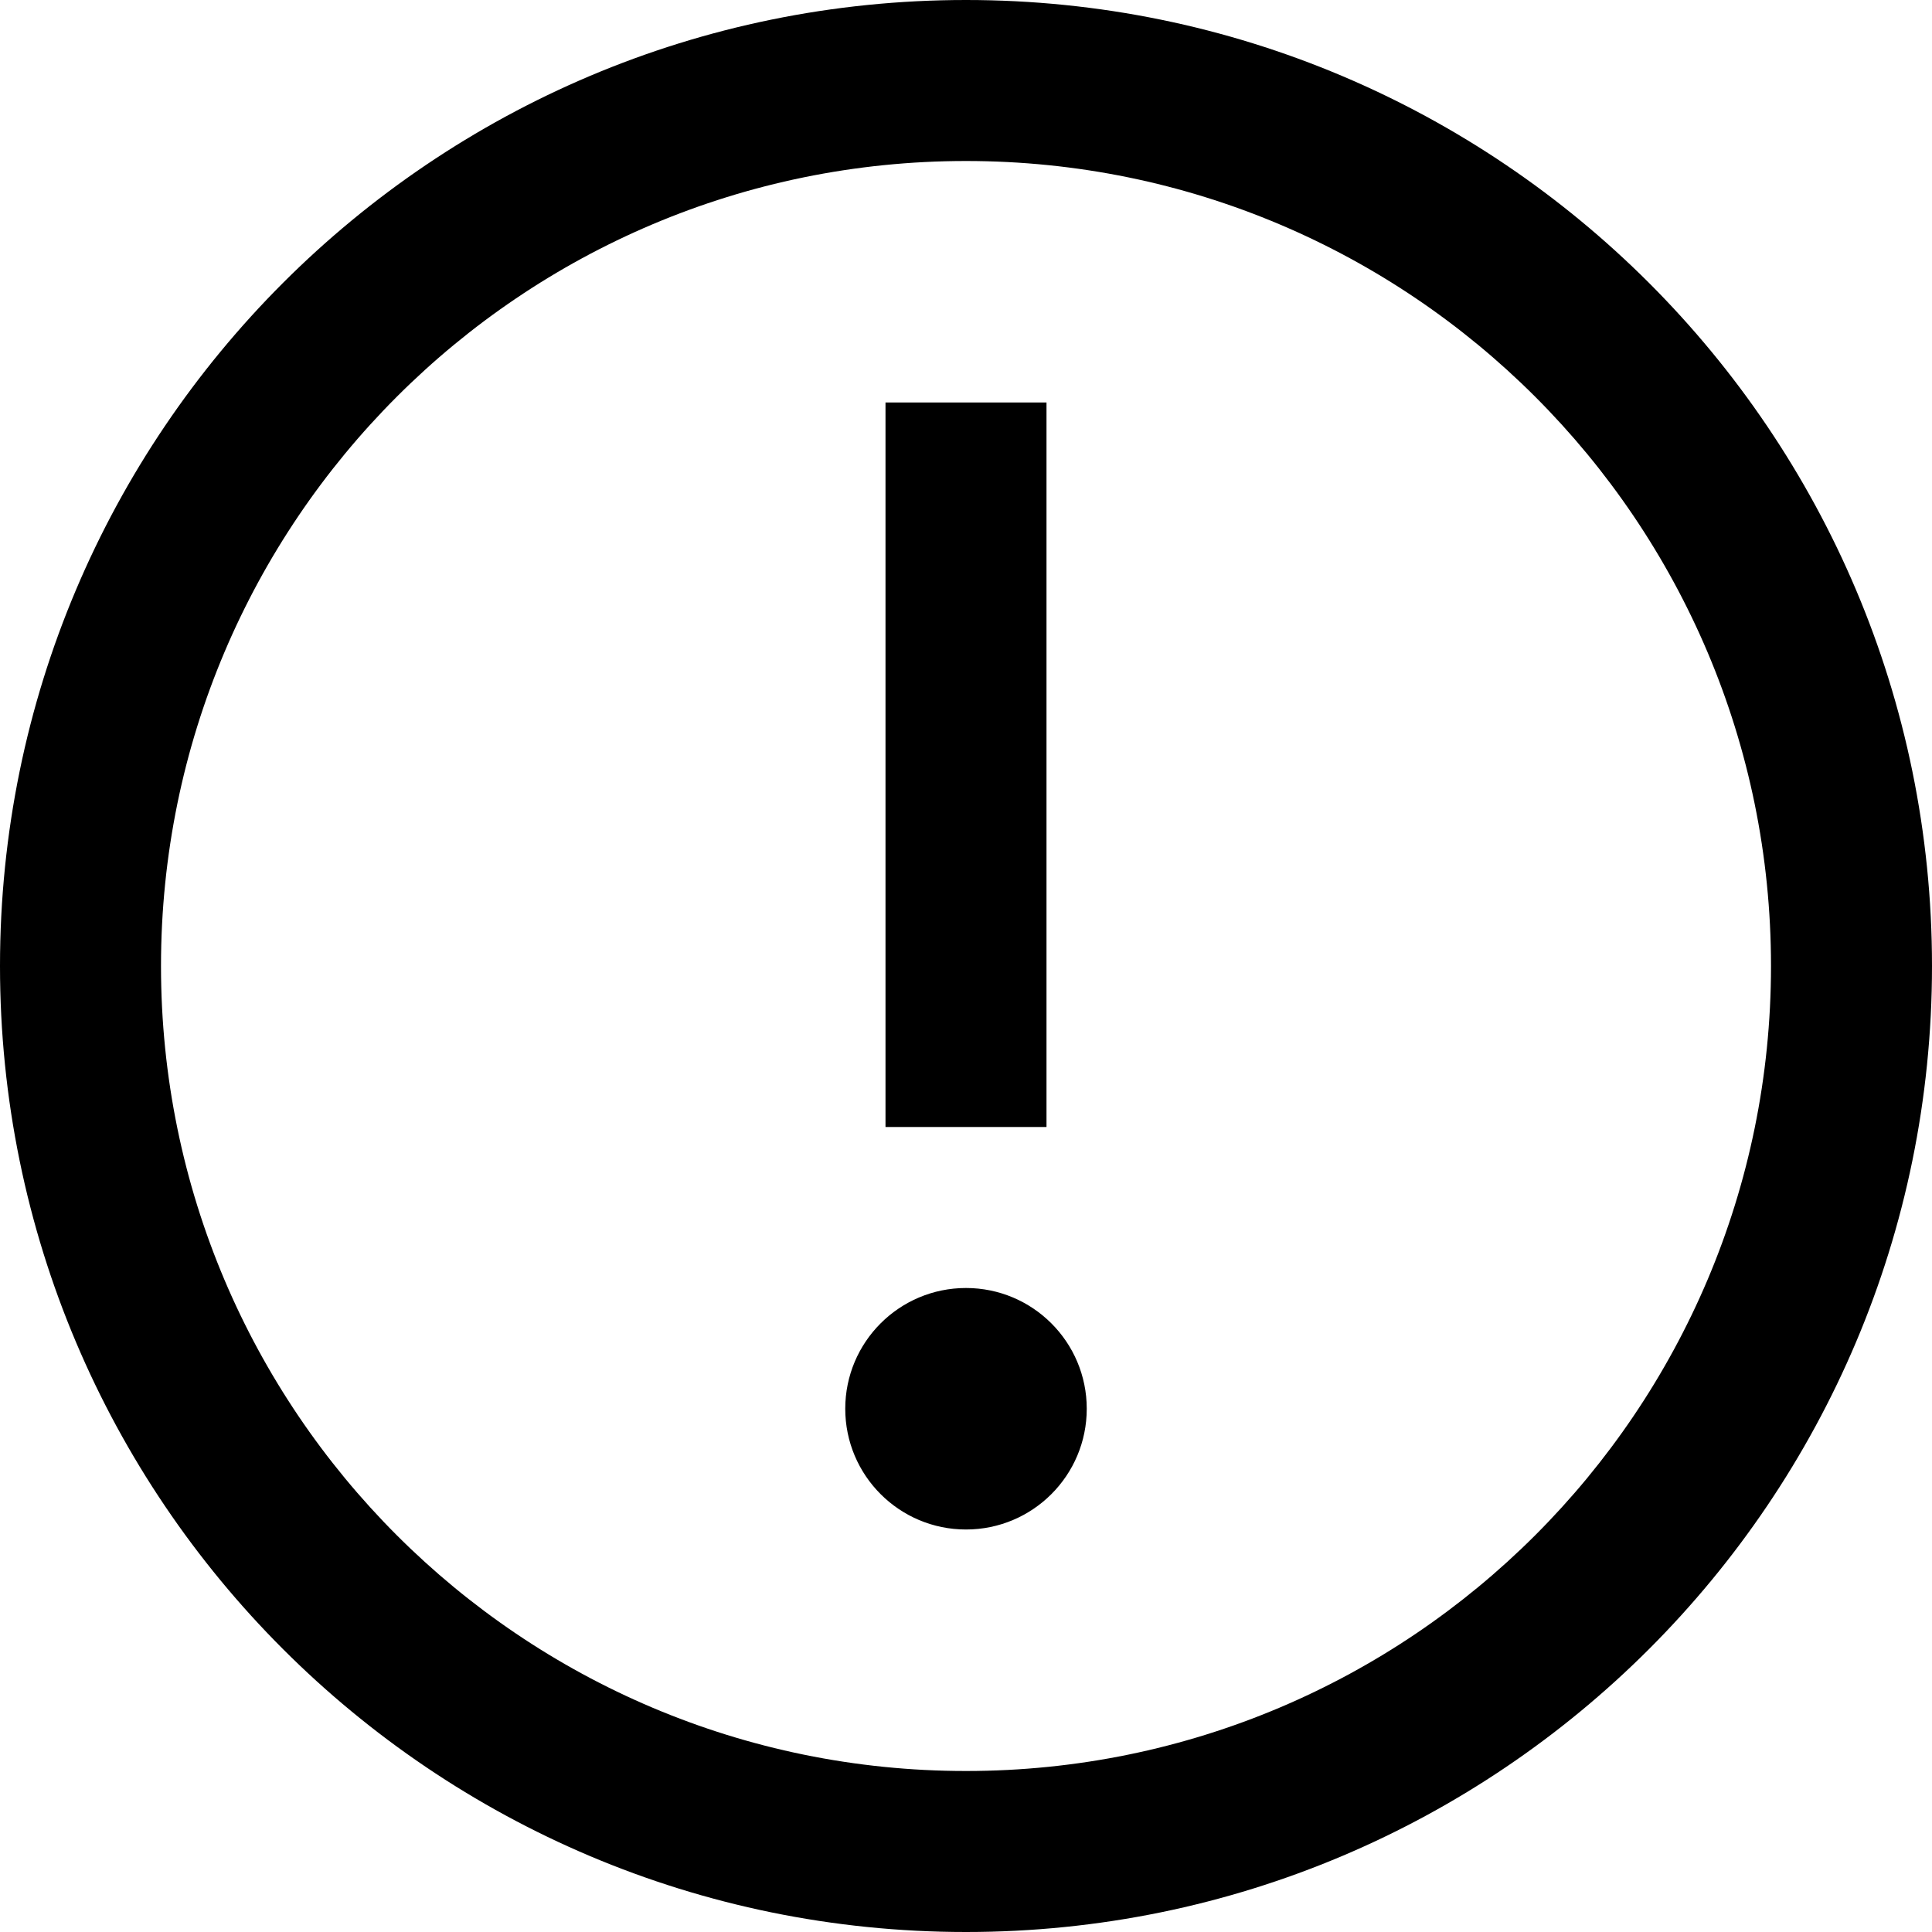
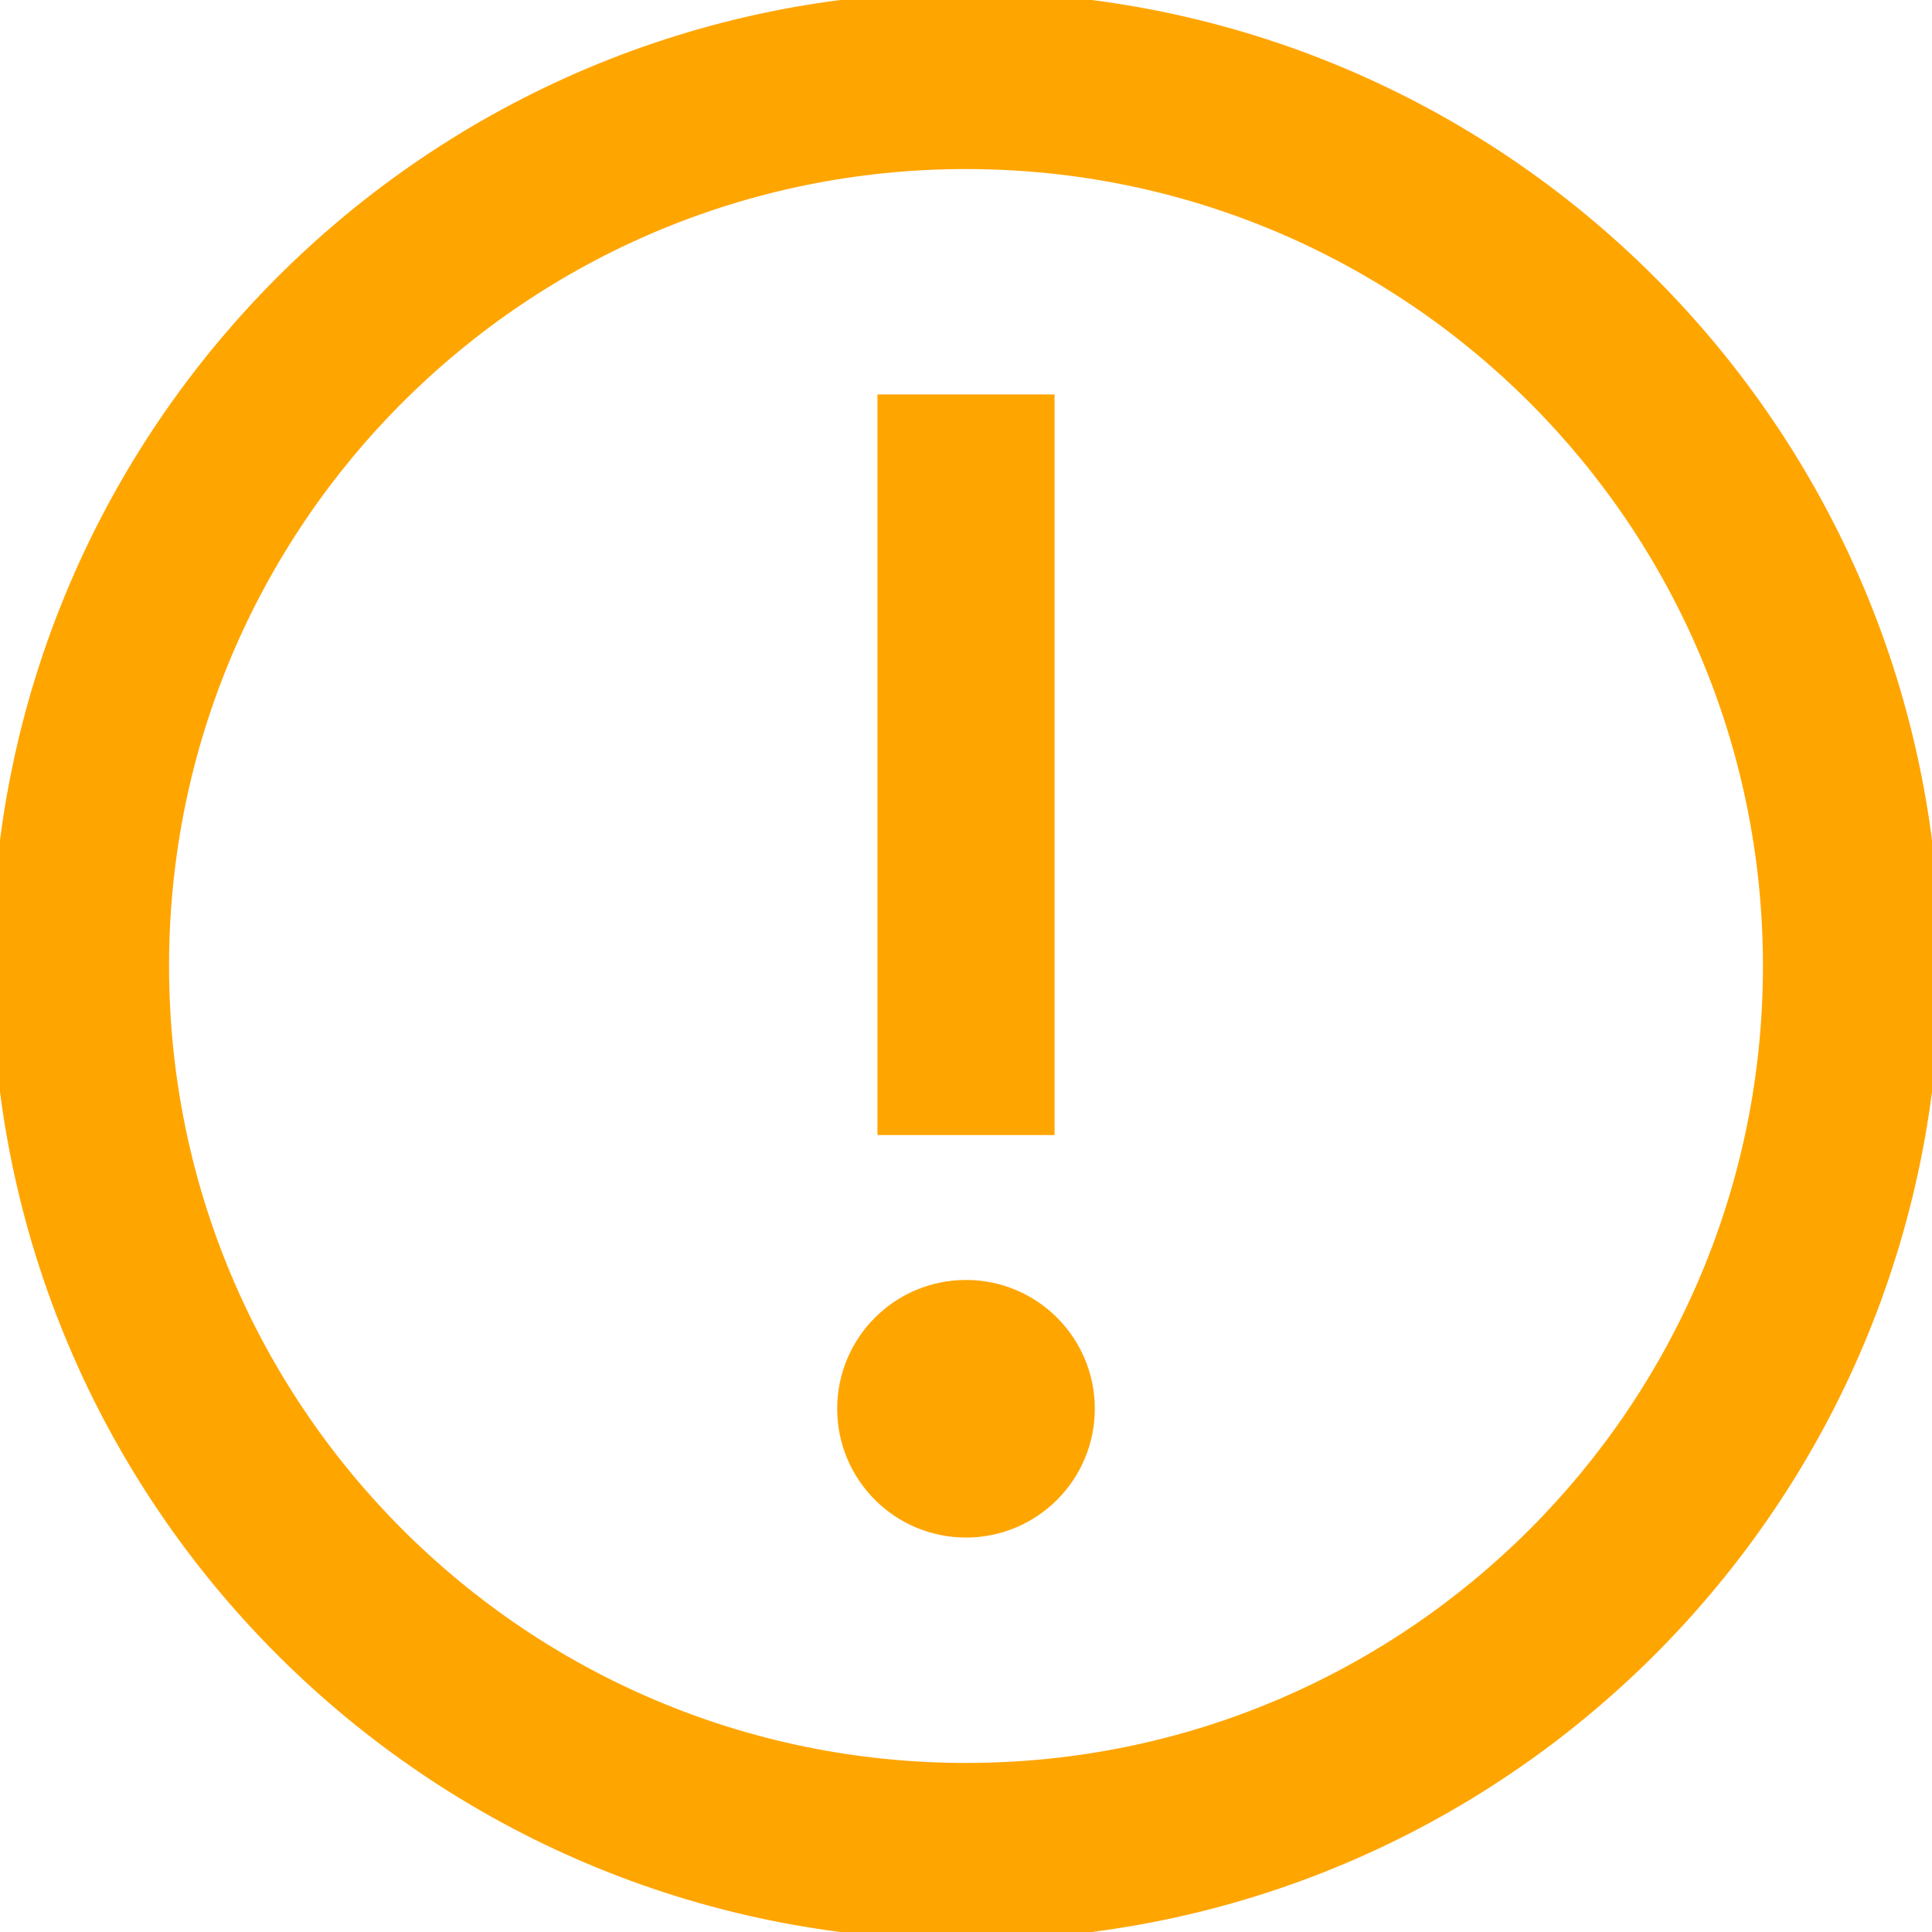
<svg xmlns="http://www.w3.org/2000/svg" width="1em" height="1em" viewBox="0 0 24 24" fill="none">
-   <path fill-rule="evenodd" clip-rule="evenodd" d="M12 0c6.627 0 12 5.373 12 12s-5.373 12-12 12S0 18.627 0 12 5.373 0 12 0zm0 2C6.477 2 2 6.477 2 12s4.477 10 10 10 10-4.477 10-10S17.523 2 12 2zm0 14a1.5 1.5 0 110 3 1.5 1.5 0 010-3zm1-11v9h-2V5h2z" fill="currentColor" />
+   <path fill-rule="evenodd" clip-rule="evenodd" d="M12 0c6.627 0 12 5.373 12 12s-5.373 12-12 12S0 18.627 0 12 5.373 0 12 0zm0 2C6.477 2 2 6.477 2 12s4.477 10 10 10 10-4.477 10-10S17.523 2 12 2zm0 14a1.5 1.5 0 110 3 1.5 1.5 0 010-3zm1-11v9h-2V5h2z" fill="orange" stroke="orange" stroke-width="0.2px">
+     </path>
</svg>
